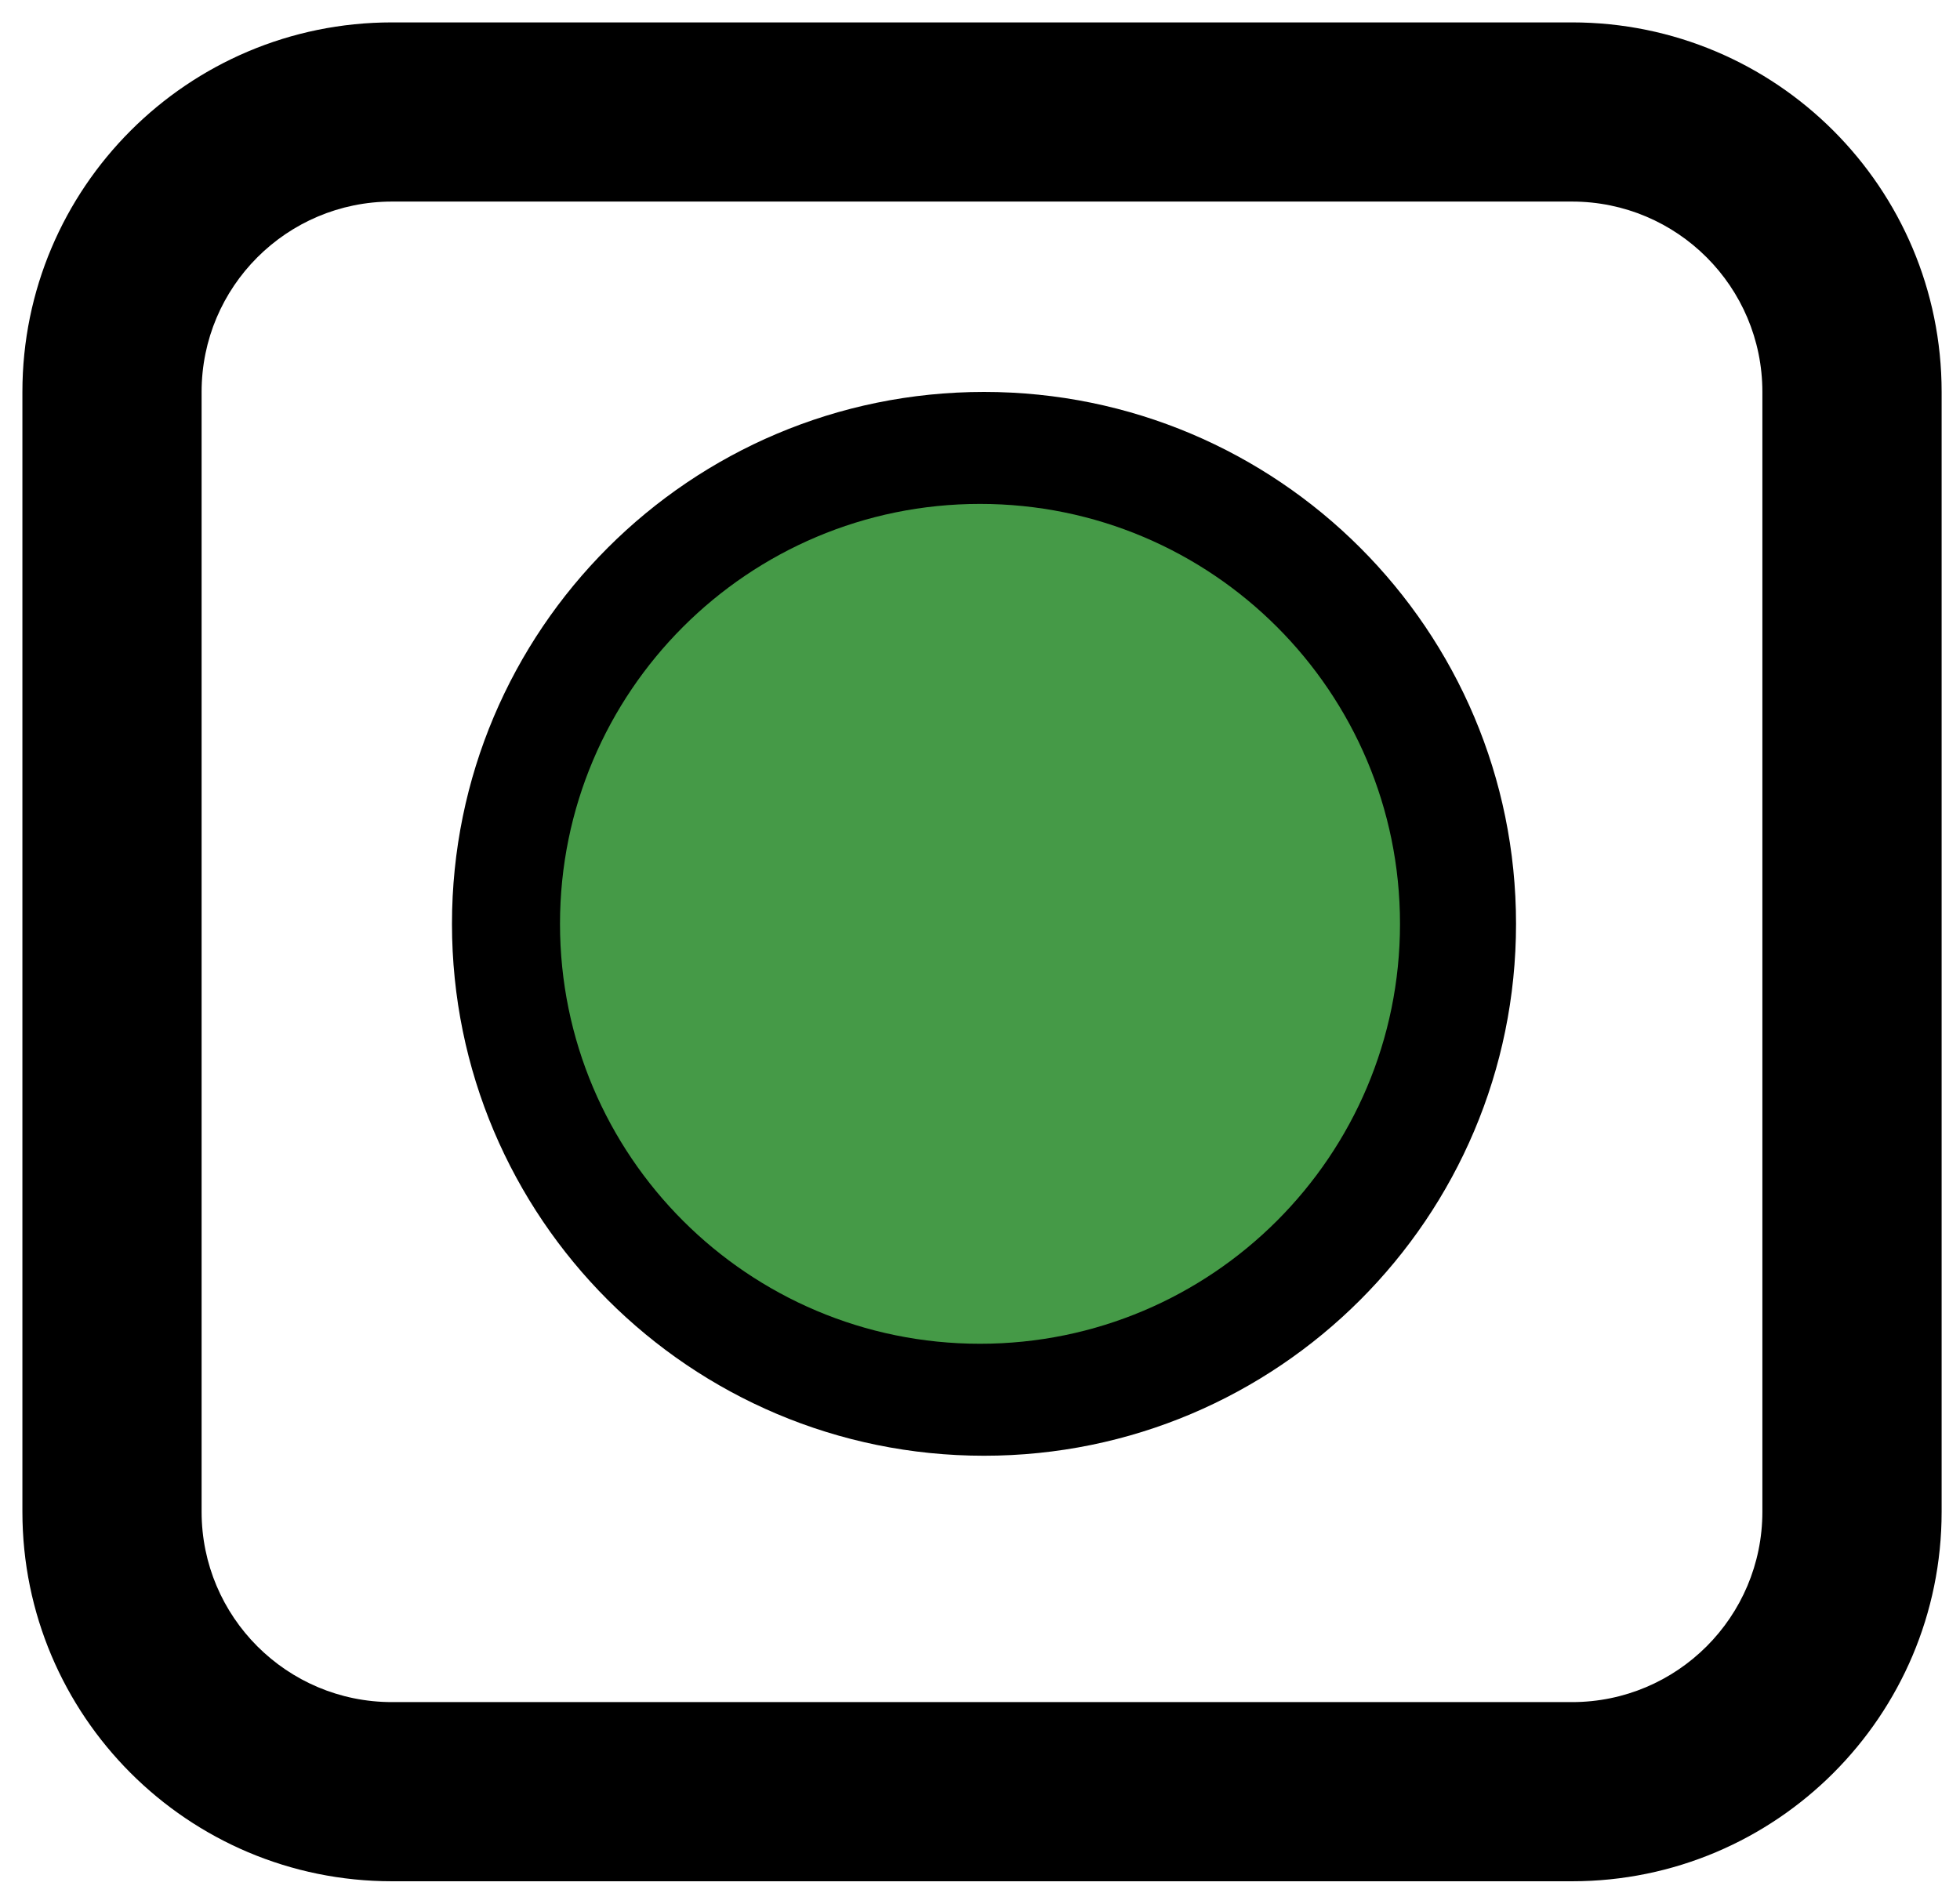
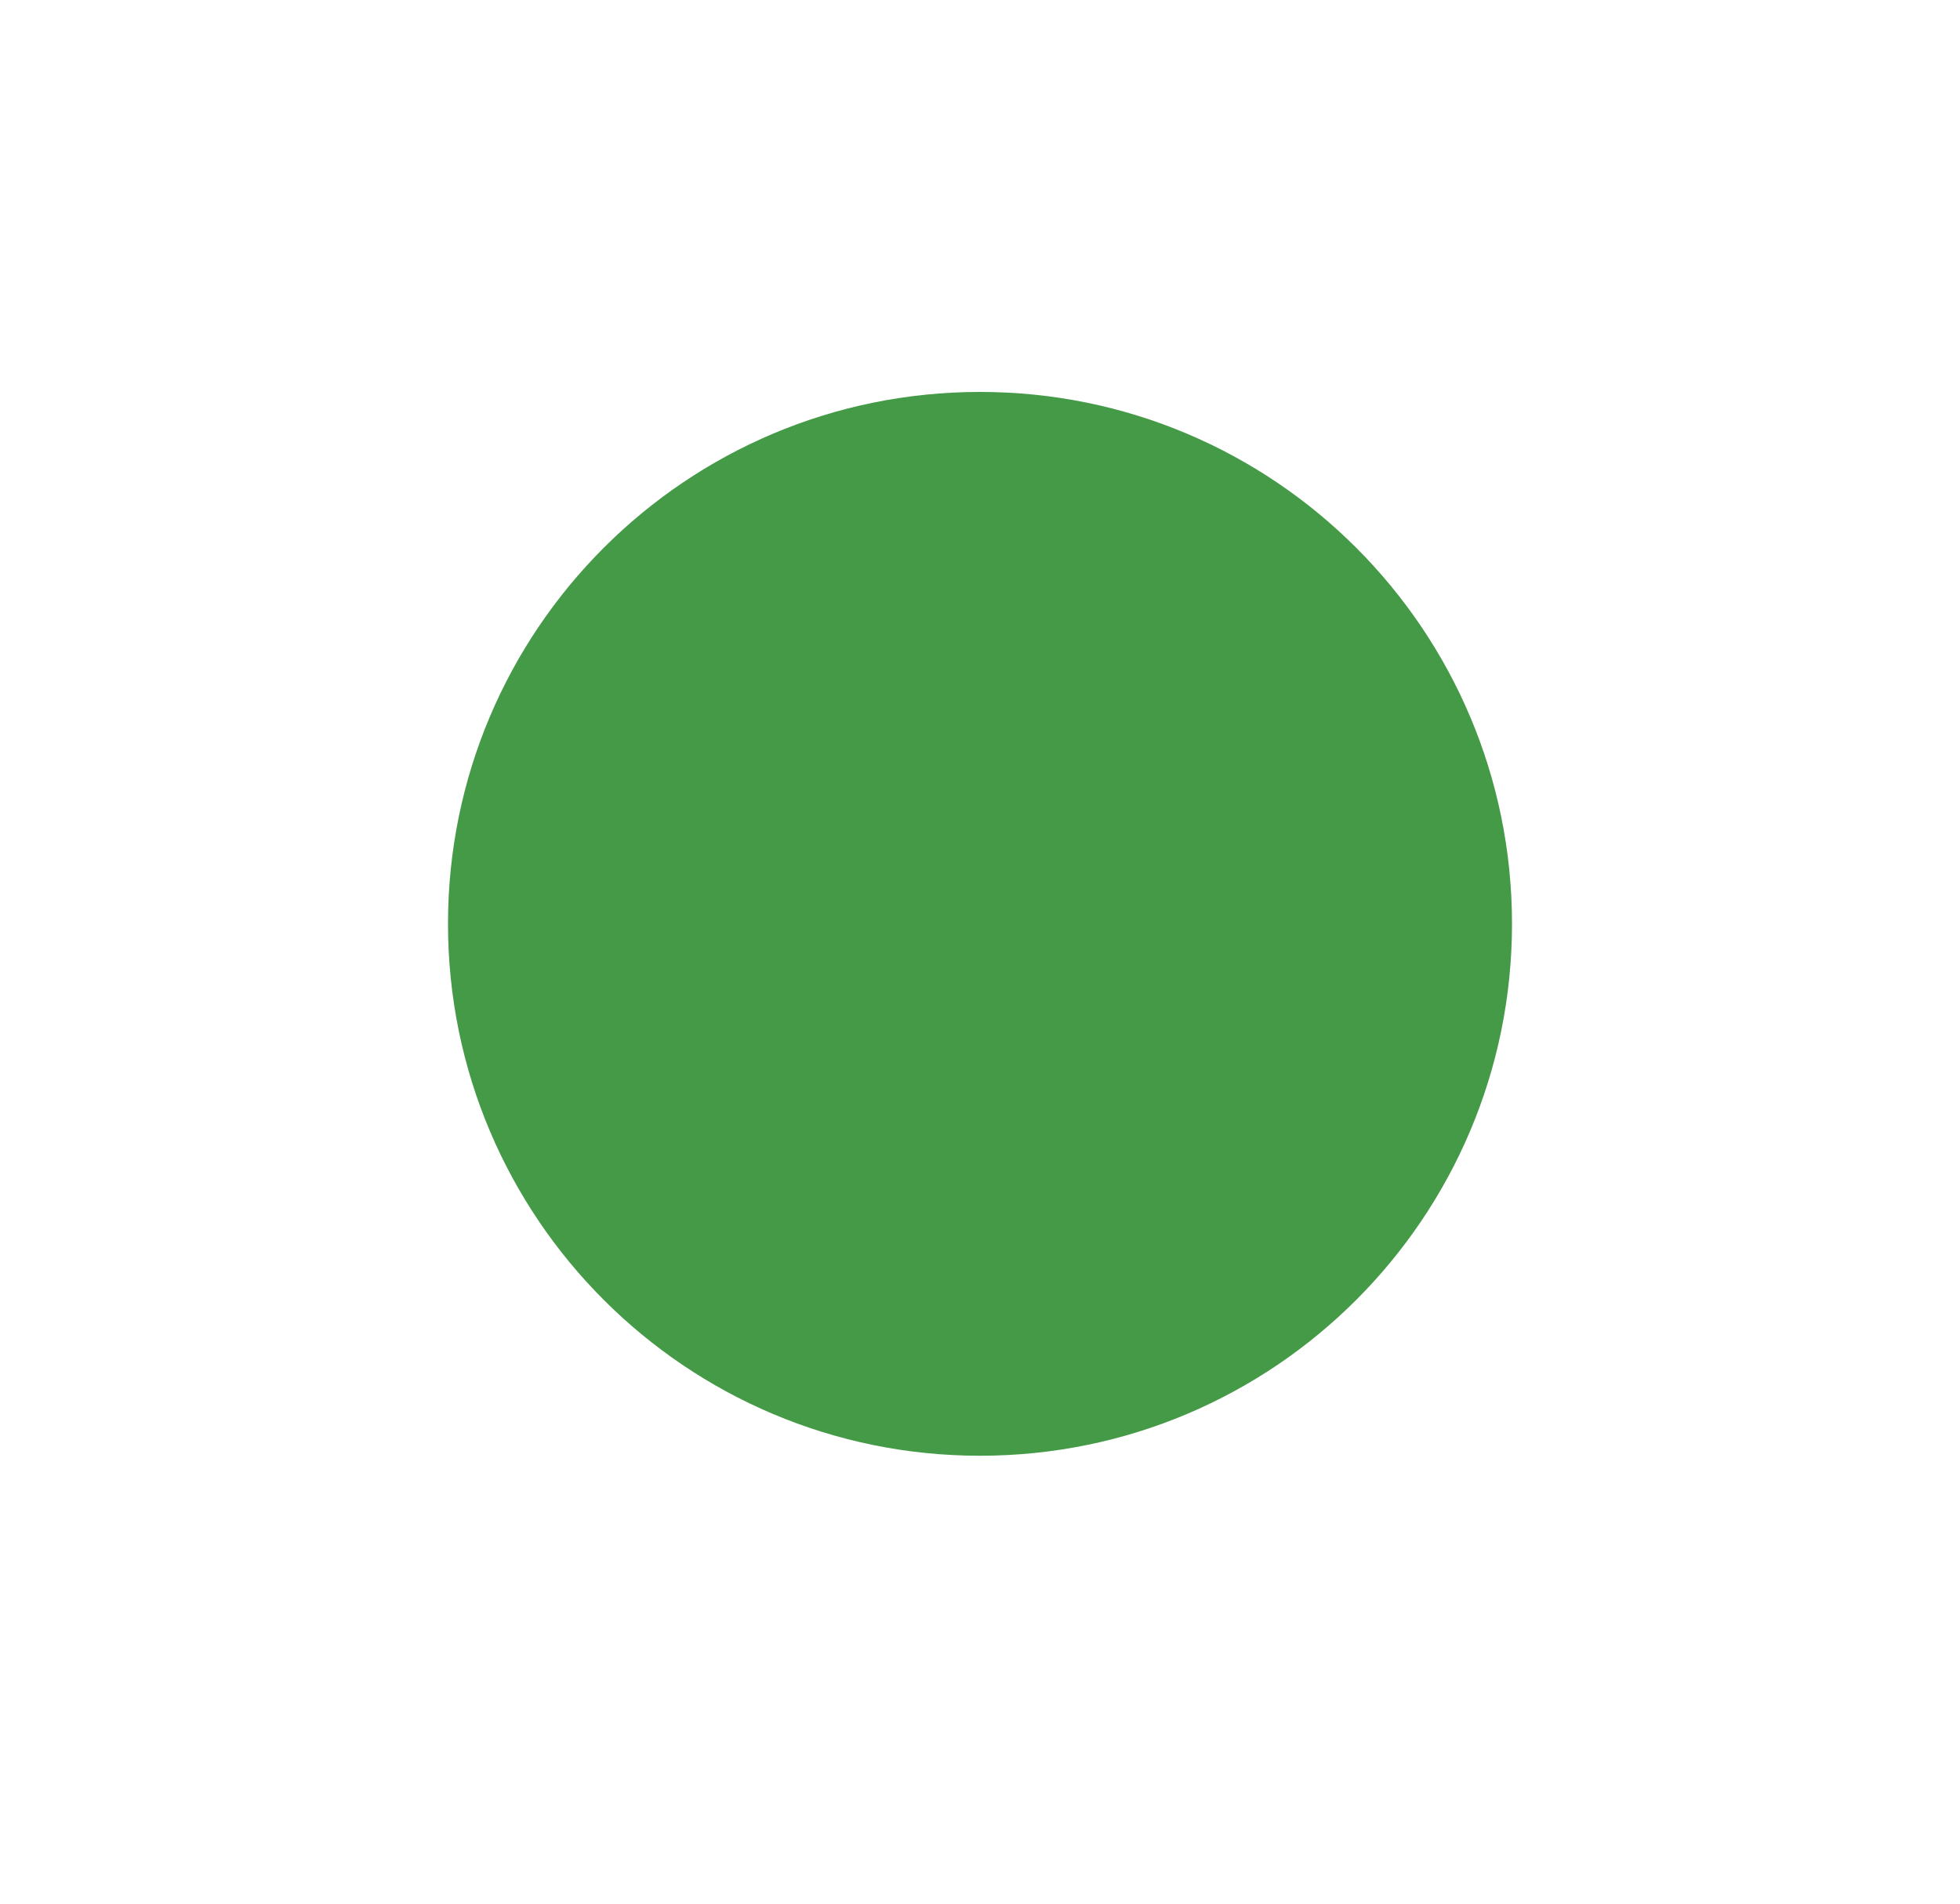
<svg xmlns="http://www.w3.org/2000/svg" width="35" height="34" viewBox="0 0 35 34" fill="none">
-   <path fill-rule="evenodd" clip-rule="evenodd" d="M7 0.4C3.355 0.4 0.4 3.355 0.4 7V27C0.4 30.645 3.355 33.6 7 33.6H28.072C31.716 33.6 34.672 30.645 34.672 27V7C34.672 3.355 31.716 0.4 28.071 0.4H7ZM3.6 7C3.6 5.122 5.122 3.6 7 3.6H28.071C29.949 3.6 31.471 5.122 31.471 7V27C31.471 28.878 29.949 30.4 28.072 30.4H7C5.122 30.4 3.6 28.878 3.6 27V7ZM23.872 16.5C23.872 19.979 21.051 22.8 17.572 22.8C14.092 22.8 11.271 19.979 11.271 16.5C11.271 13.021 14.092 10.2 17.572 10.2C21.051 10.2 23.872 13.021 23.872 16.5ZM27.072 16.5C27.072 21.747 22.818 26 17.572 26C12.325 26 8.071 21.747 8.071 16.5C8.071 11.253 12.325 7 17.572 7C22.818 7 27.072 11.253 27.072 16.5Z" fill="black" />
-   <path d="M25 16.5C25 20.642 21.642 24 17.5 24C13.358 24 10 20.642 10 16.5C10 12.358 13.358 9 17.5 9C21.642 9 25 12.358 25 16.5Z" fill="#459A47" />
+   <path fill-rule="evenodd" clip-rule="evenodd" d="M4 3.6C3.779 3.6 3.6 3.779 3.6 4V9.5H0.4V4C0.4 2.012 2.012 0.4 4 0.4H9.768V3.6H4ZM31.072 3.6H25.304V0.4H31.072C33.06 0.4 34.672 2.012 34.672 4V9.5H31.471V4C31.471 3.779 31.292 3.6 31.072 3.6ZM3.6 24.5V30C3.6 30.221 3.779 30.4 4 30.4H9.768V33.6H4C2.012 33.6 0.4 31.988 0.4 30V24.5H3.6ZM31.471 30V24.5H34.672V30C34.672 31.988 33.06 33.6 31.072 33.6H25.304V30.4H31.072C31.292 30.4 31.471 30.221 31.471 30Z" />
+   <path d="M27 16.5C27 21.747 22.747 26 17.5 26C12.253 26 8 21.747 8 16.5C8 11.253 12.253 7 17.5 7C22.747 7 27 11.253 27 16.5Z" fill="#459A47" />
</svg>
